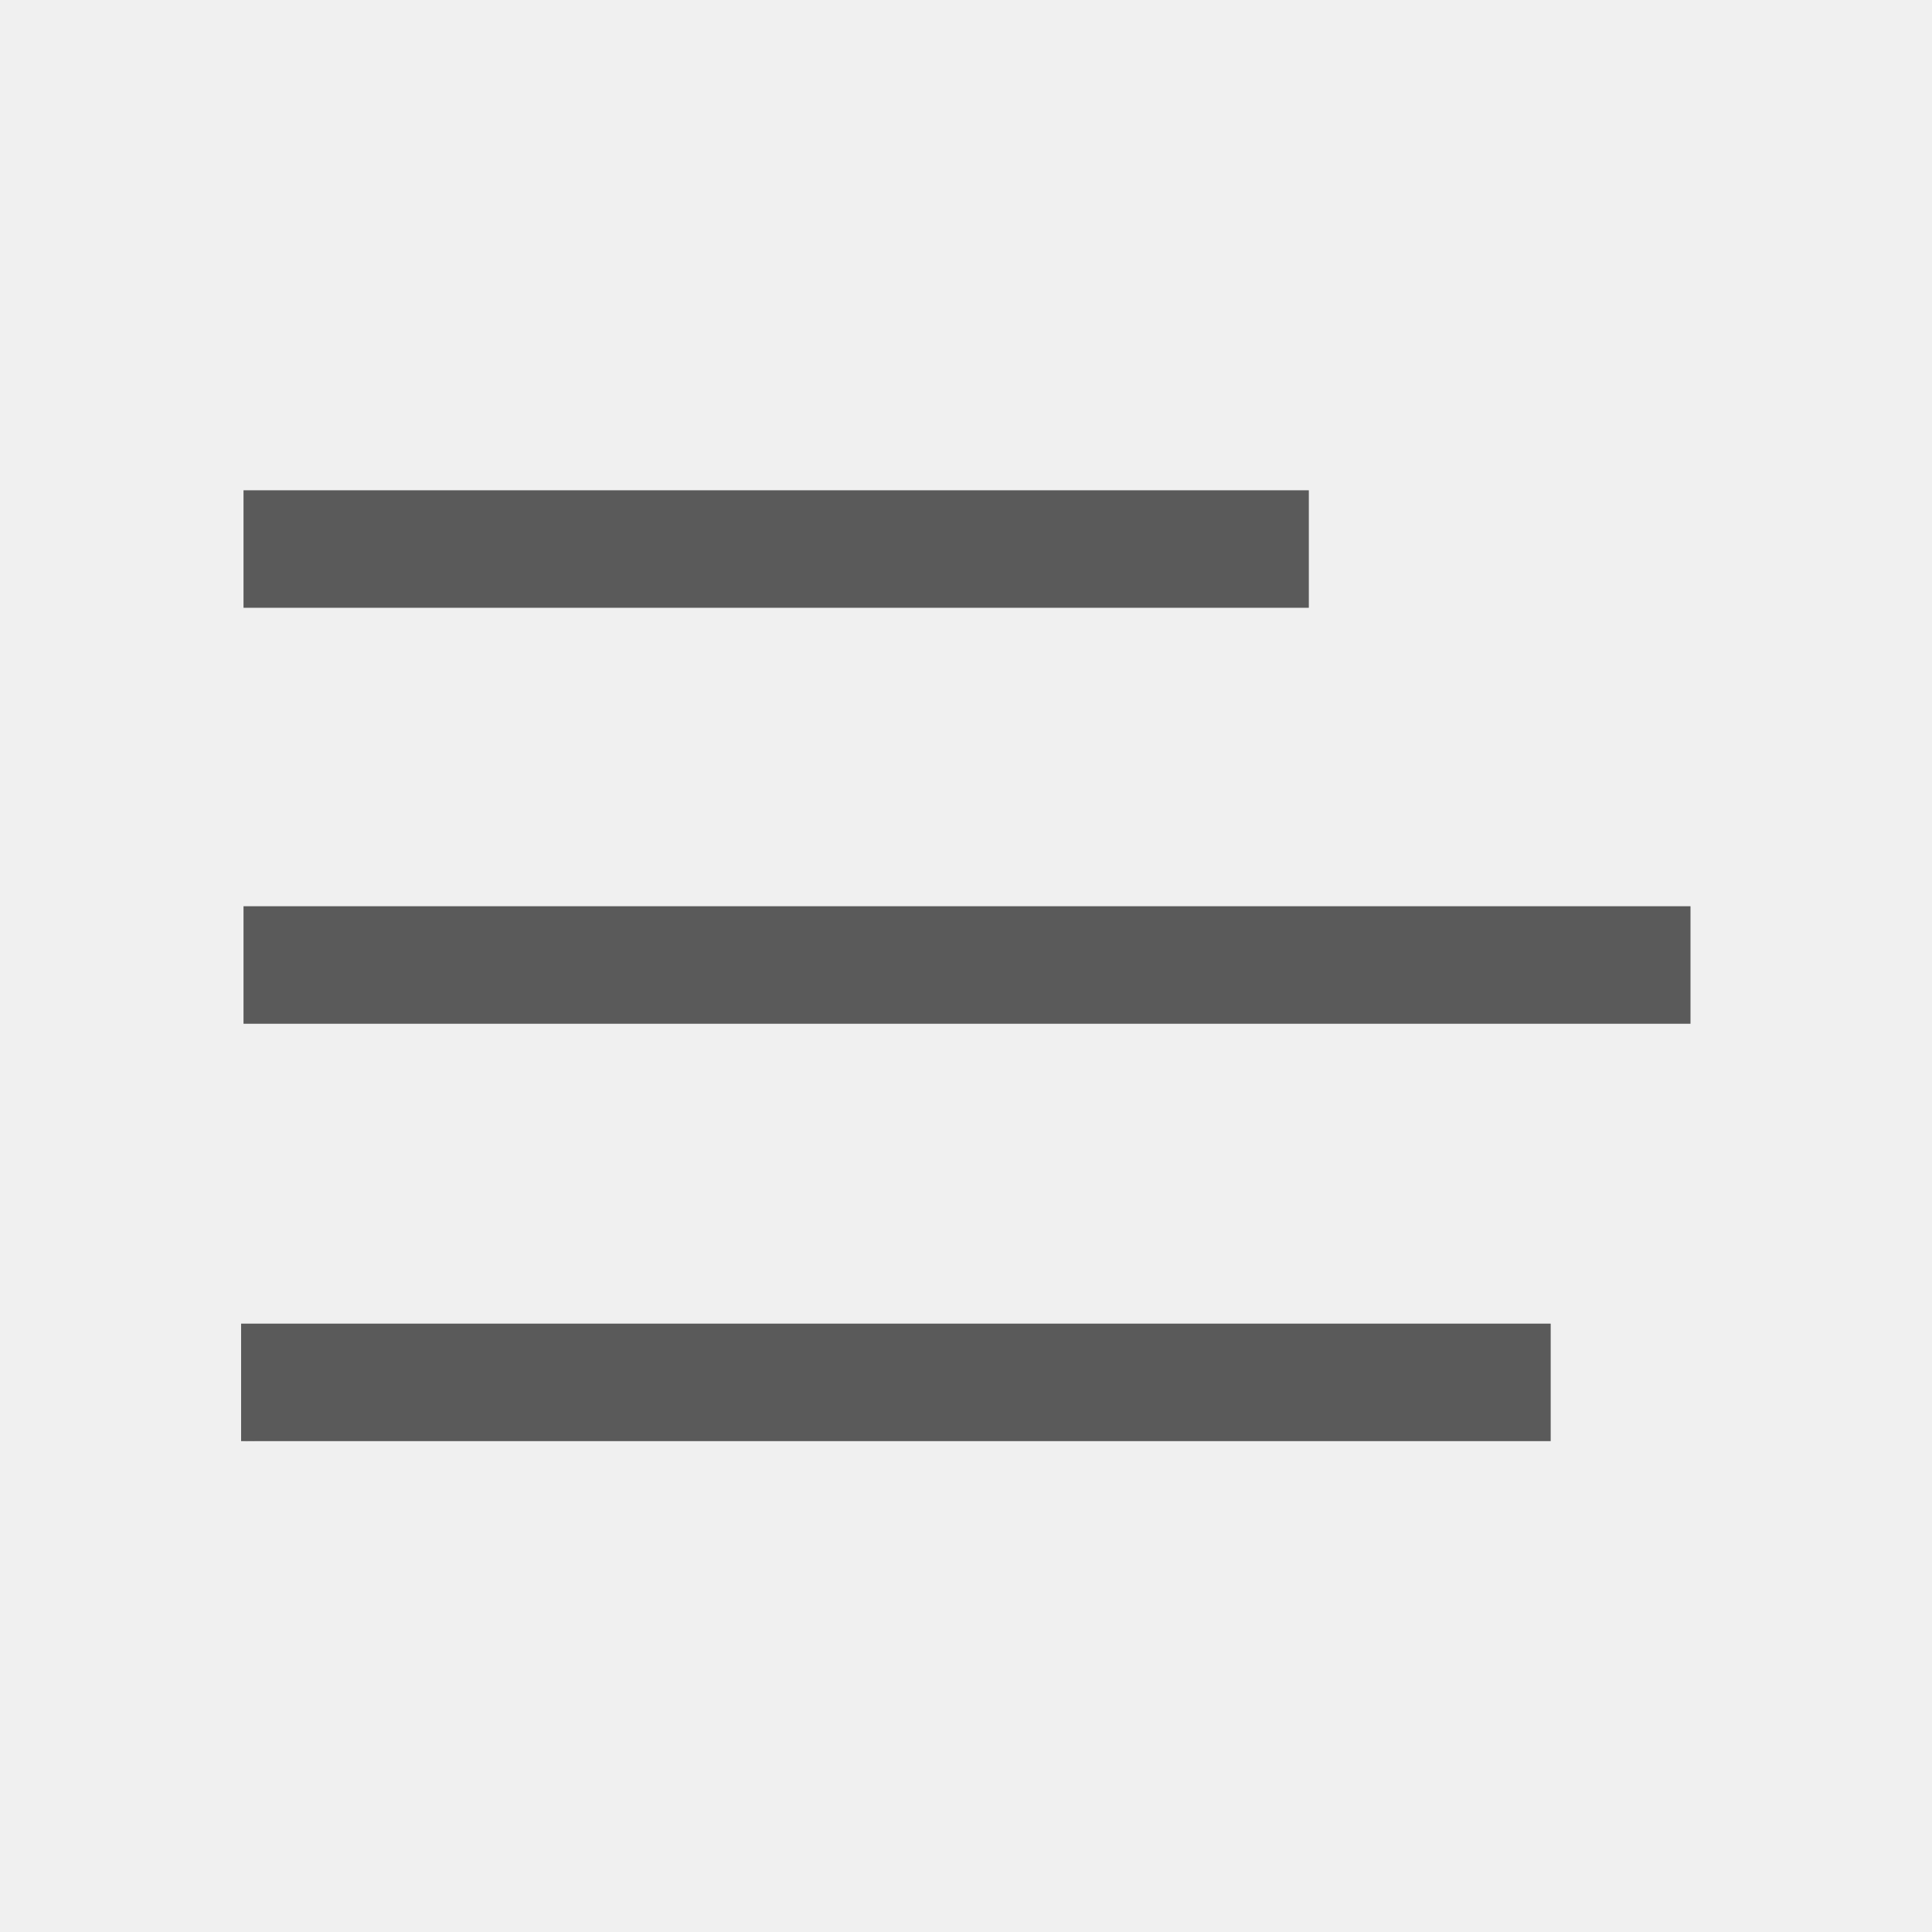
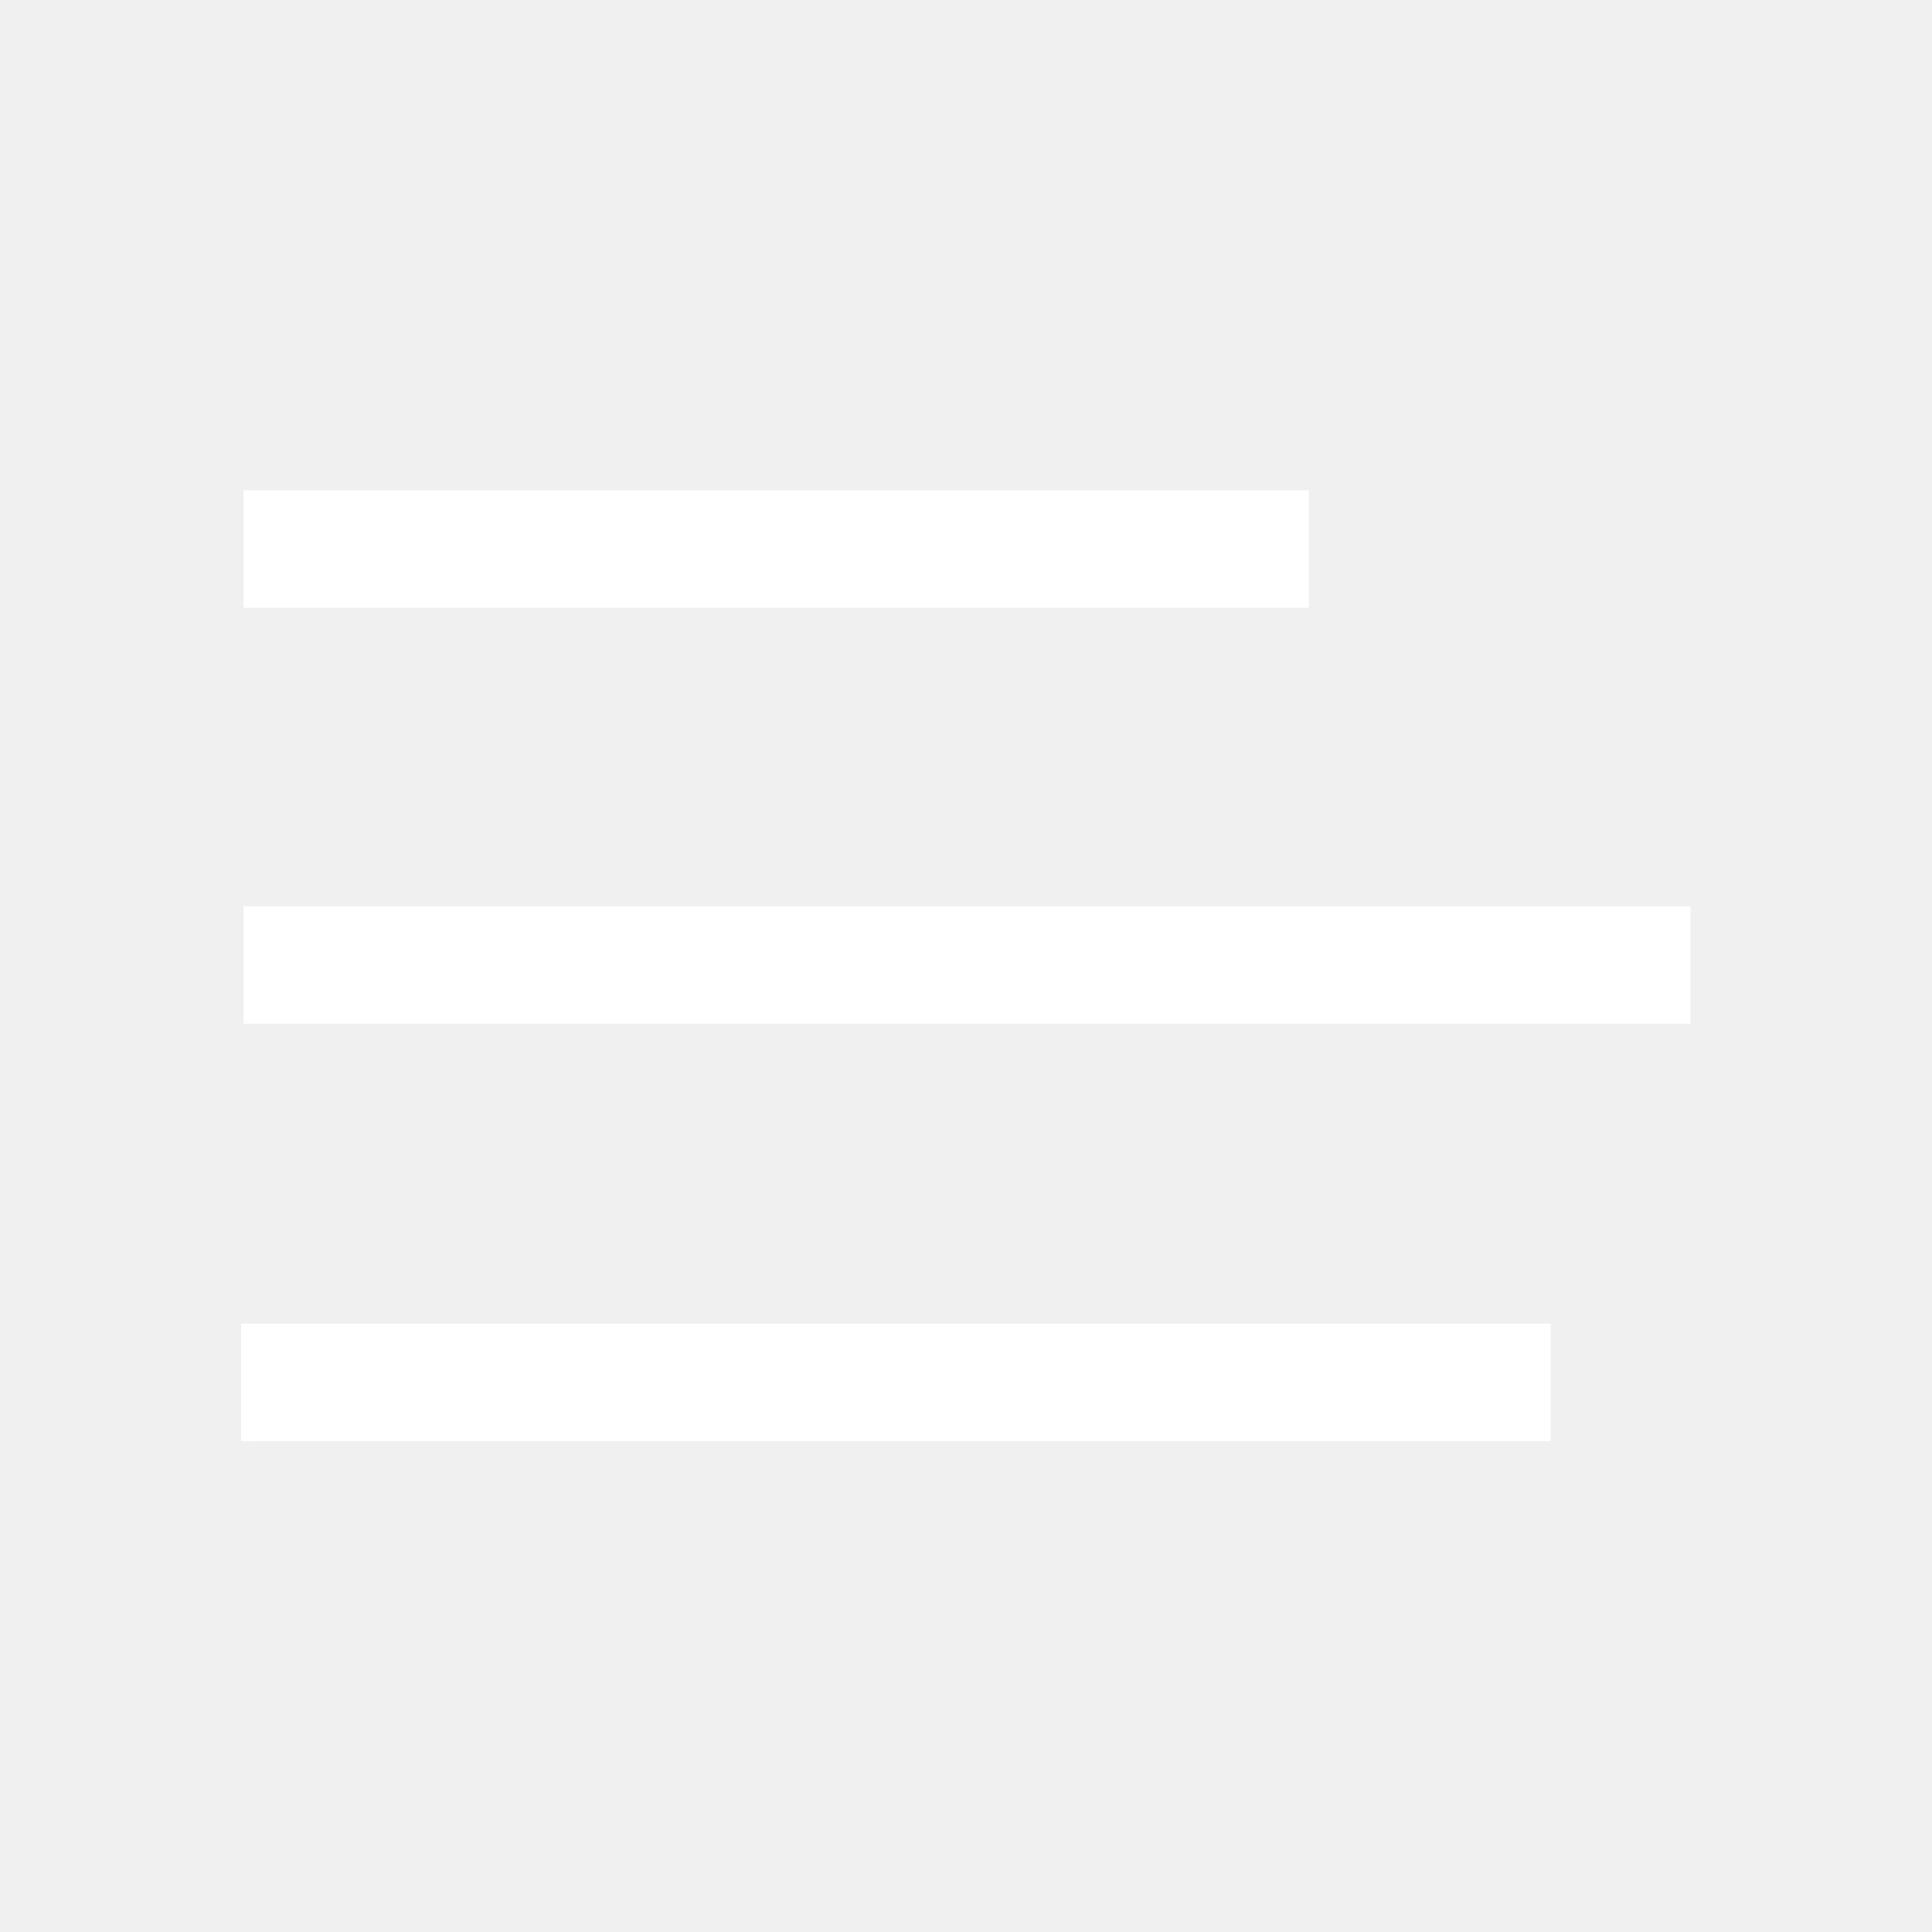
<svg xmlns="http://www.w3.org/2000/svg" height="48" viewBox="0 -960 960 960" width="48" version="1.1" id="svg1">
  <defs id="defs1" />
-   <path d="m 121.001,-243.616 211.342,-22.608 276.665,-4.063 68.806,3.295 -429.686,8.308 z m 0,-207.692 v -58.384 h 718.998 v 58.384 z m 400.694,-224.562 -10.965,-1.279 -13.977,-9.867 23.833,6.444 z" id="path1" style="fill:#5a5a5a;fill-opacity:1" />
-   <path d="m 121,-657.996 v -58.384 h 529.348 v 58.384 z" style="fill:#5a5a5a;fill-opacity:1;stroke-width:0.858" id="path1-5" />
-   <path d="m 119.803,-243.911 v -58.384 H 770.531 v 58.384 z" style="fill:#5a5a5a;fill-opacity:1;stroke-width:0.951" id="path1-2" />
+   <path d="m 121.001,-243.616 211.342,-22.608 276.665,-4.063 68.806,3.295 -429.686,8.308 z m 0,-207.692 v -58.384 h 718.998 v 58.384 z m 400.694,-224.562 -10.965,-1.279 -13.977,-9.867 23.833,6.444 z" id="path1" style="fill:#ffffff;fill-opacity:1" />
+   <path d="m 121,-657.996 v -58.384 h 529.348 v 58.384 z" style="fill:#ffffff;fill-opacity:1;stroke-width:0.858" id="path1-5" />
+   <path d="m 119.803,-243.911 v -58.384 H 770.531 v 58.384 z" style="fill:#ffffff;fill-opacity:1;stroke-width:0.951" id="path1-2" />
</svg>
